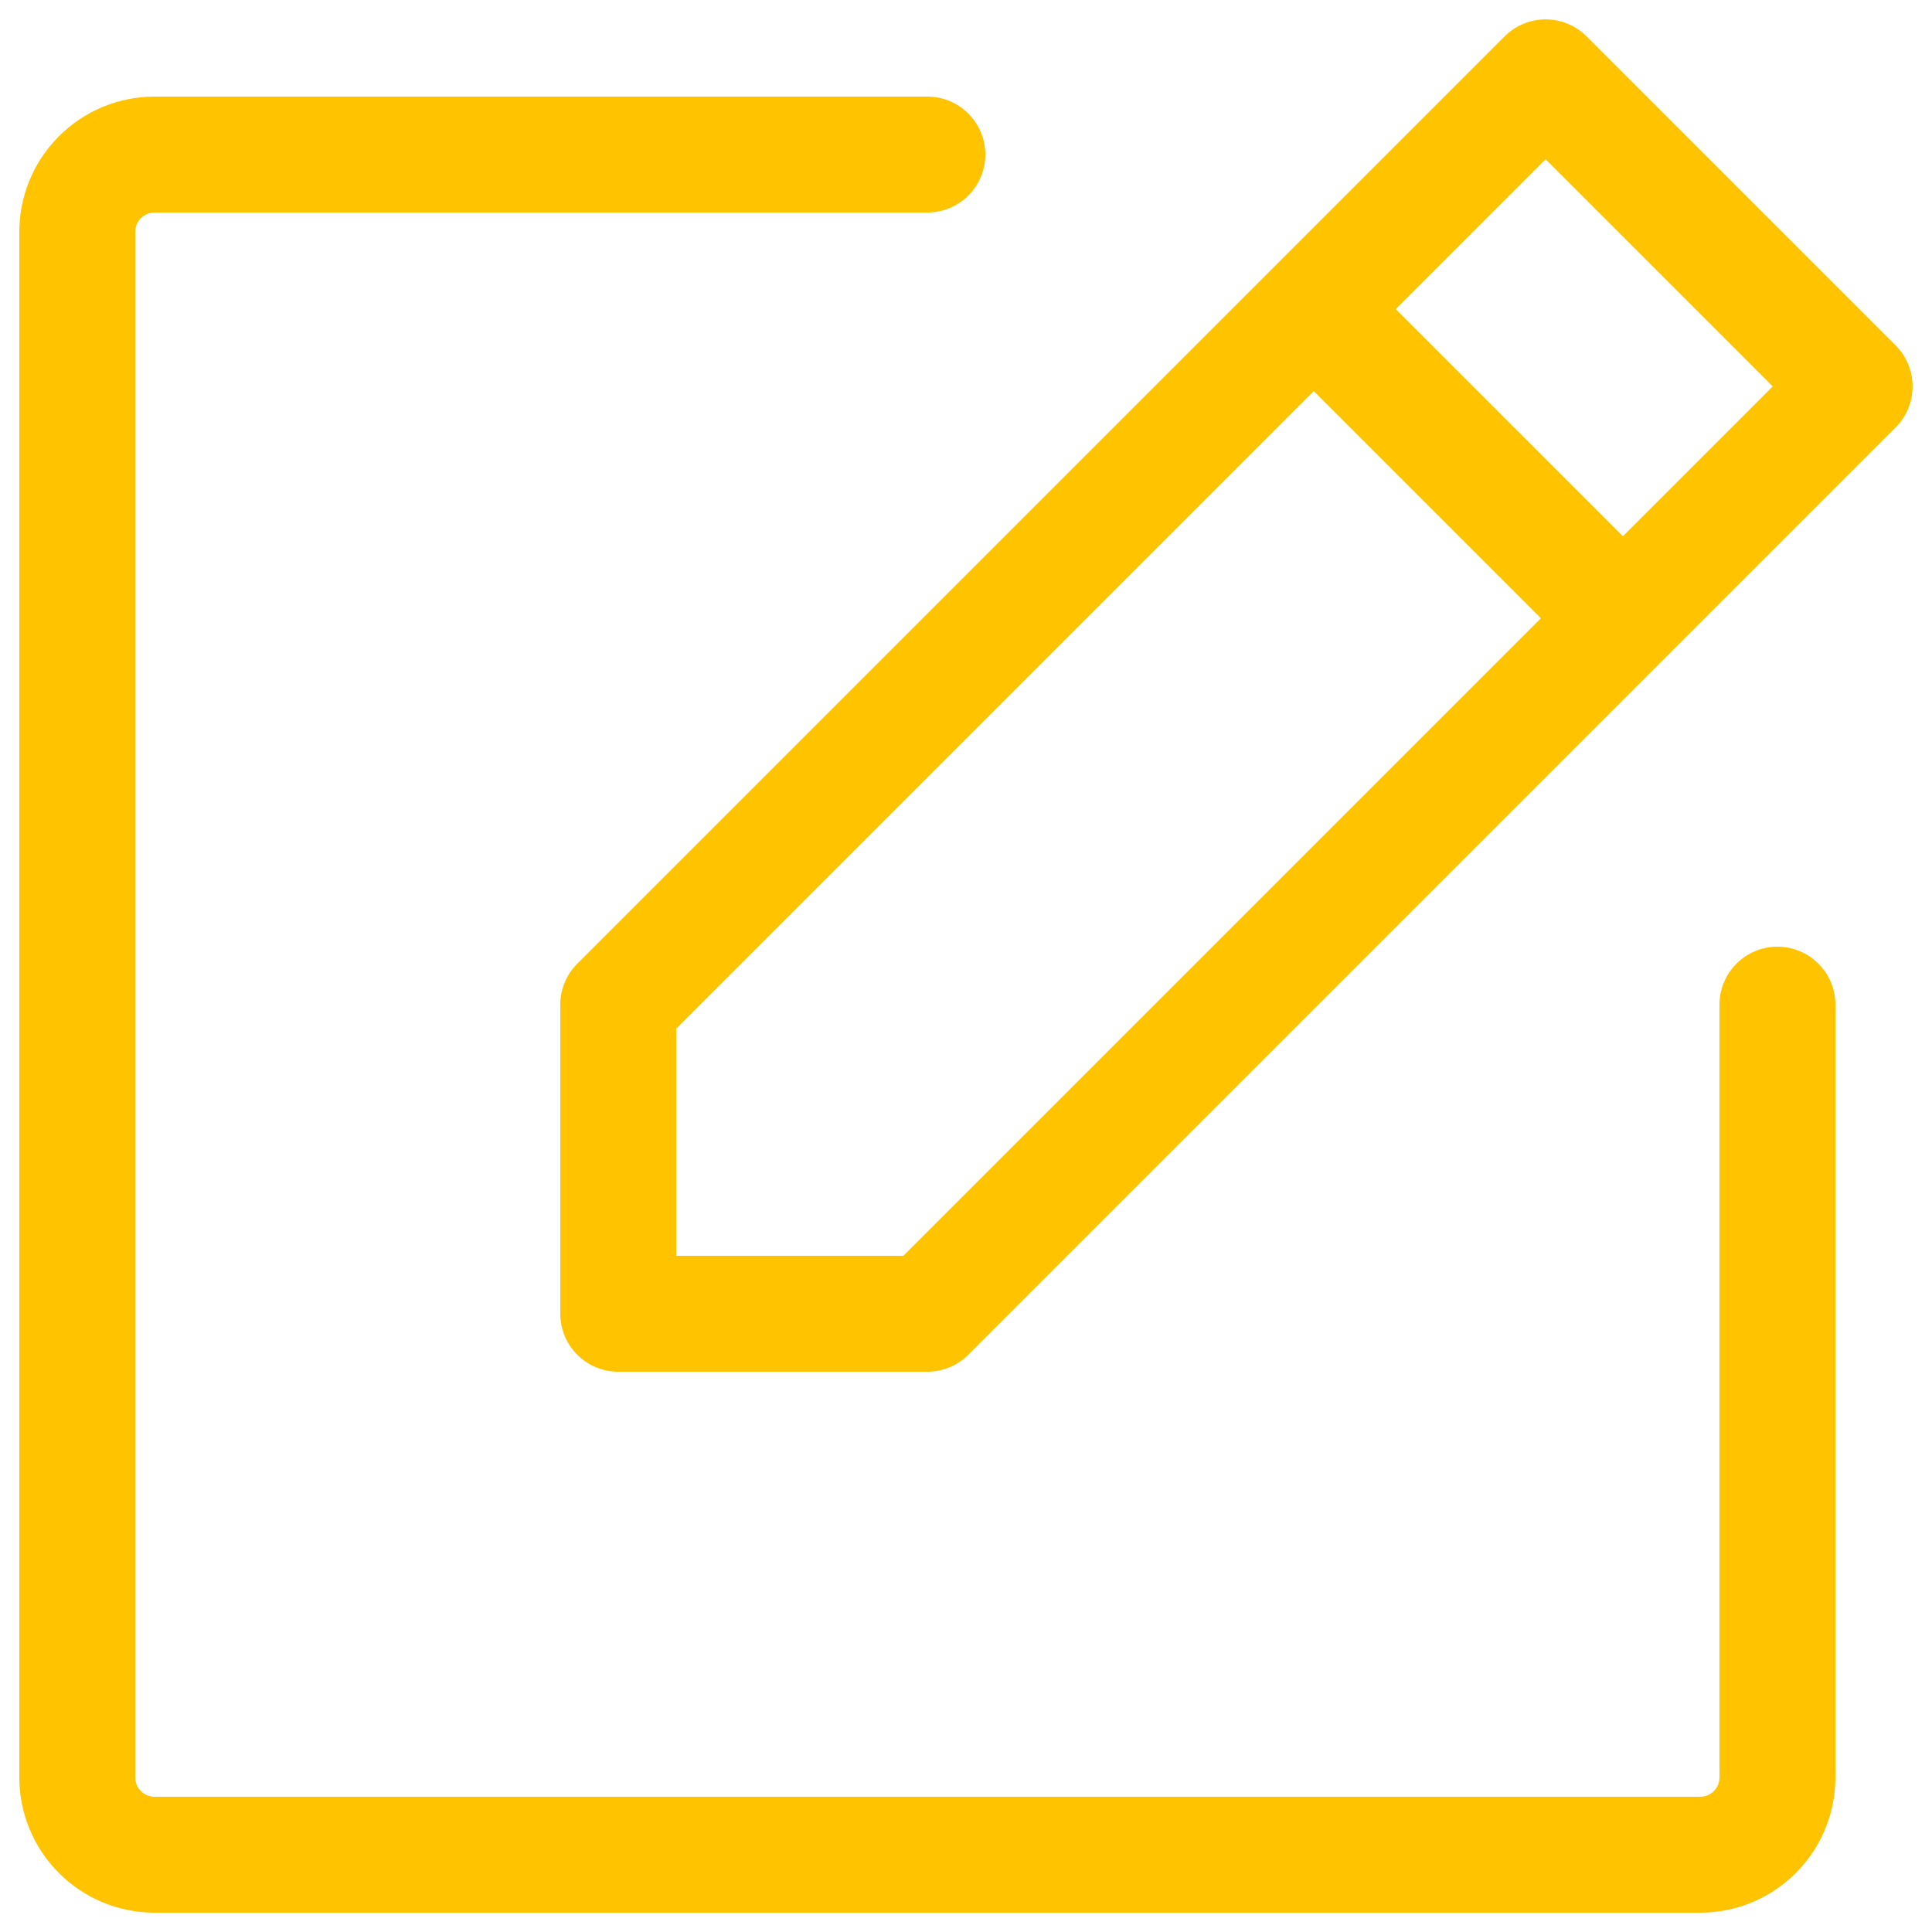
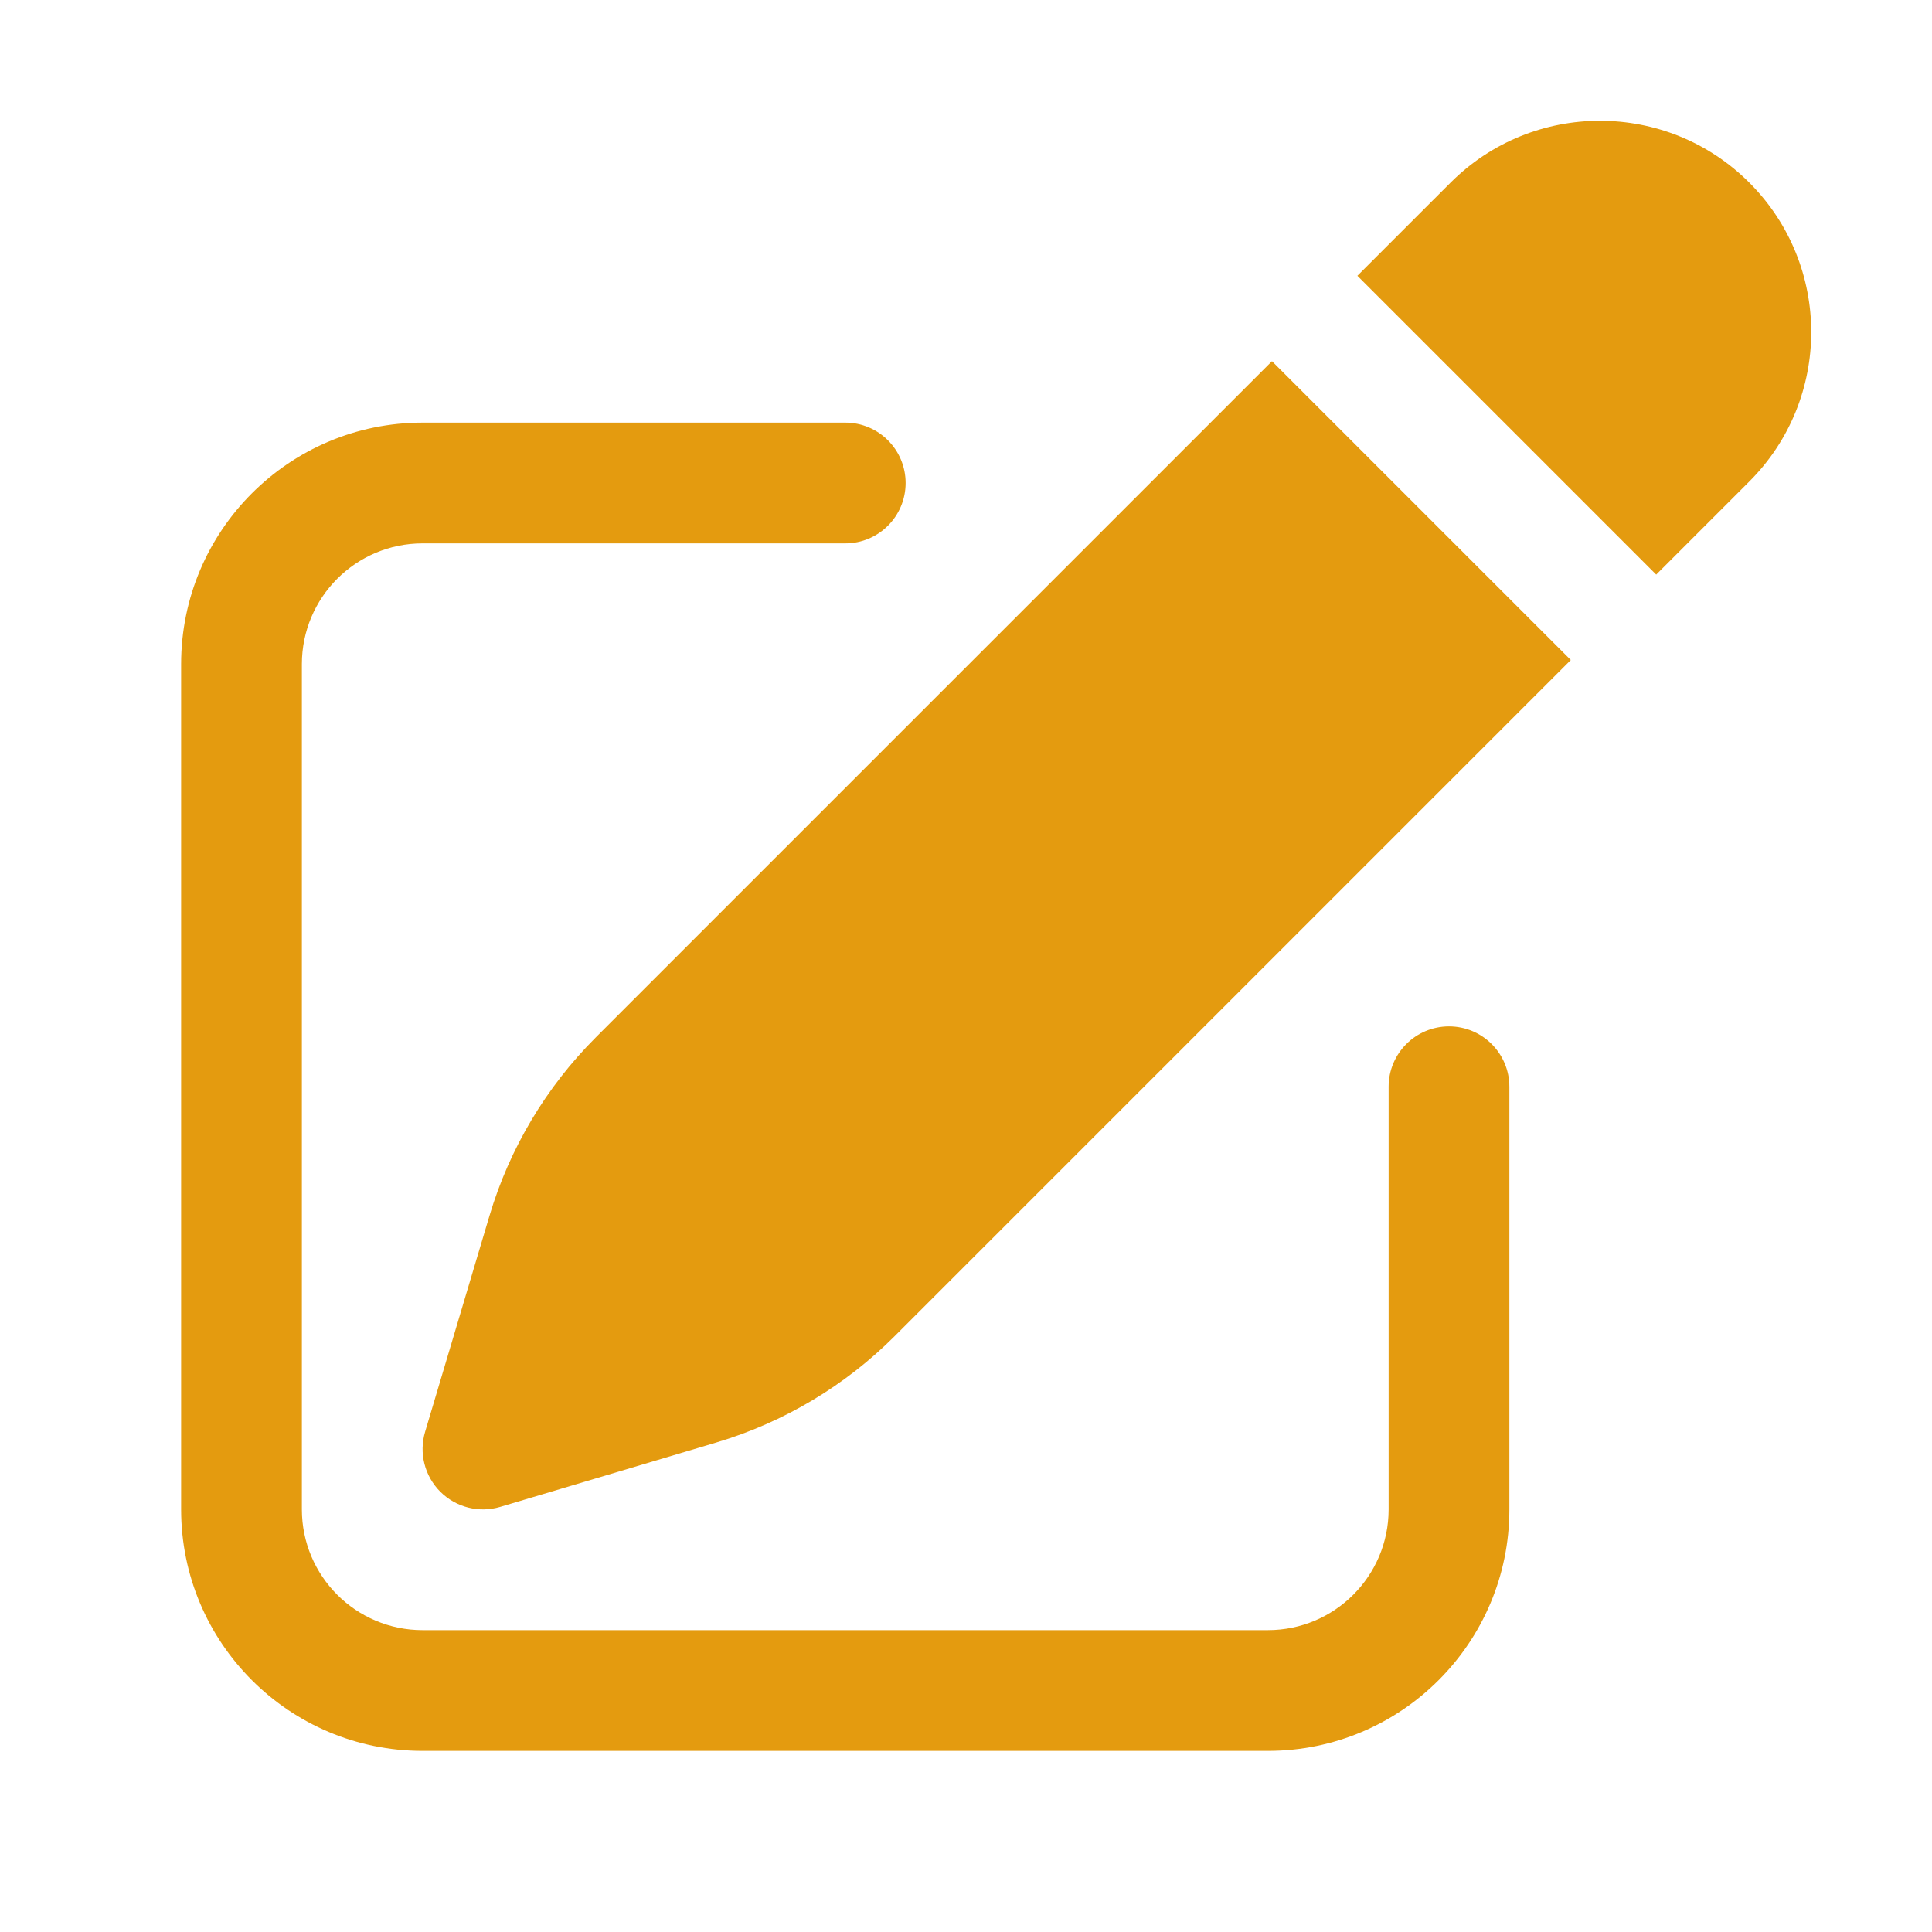
- <svg xmlns="http://www.w3.org/2000/svg" width="25" height="25" viewBox="0 0 25 25" fill="none">
-   <path d="M24.53 4.47L20.53 0.47C20.389 0.33 20.199 0.251 20 0.251C19.801 0.251 19.611 0.33 19.47 0.47L7.47 12.47C7.329 12.611 7.25 12.801 7.25 13V17C7.25 17.199 7.329 17.39 7.47 17.53C7.61 17.671 7.801 17.75 8 17.75H12C12.199 17.75 12.389 17.671 12.53 17.53L24.53 5.53C24.671 5.389 24.749 5.199 24.749 5C24.749 4.801 24.671 4.611 24.53 4.47ZM11.689 16.25H8.75V13.311L17 5.061L19.939 8L11.689 16.25ZM21 6.939L18.061 4L20 2.061L22.939 5L21 6.939ZM23.75 13V23C23.75 23.464 23.566 23.909 23.237 24.237C22.909 24.566 22.464 24.75 22 24.75H2C1.536 24.75 1.091 24.566 0.763 24.237C0.434 23.909 0.25 23.464 0.25 23V3C0.25 2.536 0.434 2.091 0.763 1.763C1.091 1.434 1.536 1.25 2 1.25H12C12.199 1.25 12.39 1.329 12.53 1.47C12.671 1.61 12.75 1.801 12.75 2C12.75 2.199 12.671 2.39 12.53 2.53C12.39 2.671 12.199 2.75 12 2.75H2C1.934 2.75 1.87 2.776 1.823 2.823C1.776 2.87 1.75 2.934 1.75 3V23C1.75 23.066 1.776 23.13 1.823 23.177C1.87 23.224 1.934 23.25 2 23.25H22C22.066 23.25 22.13 23.224 22.177 23.177C22.224 23.13 22.25 23.066 22.25 23V13C22.25 12.801 22.329 12.61 22.47 12.47C22.61 12.329 22.801 12.25 23 12.25C23.199 12.25 23.39 12.329 23.53 12.47C23.671 12.61 23.75 12.801 23.75 13Z" fill="#FFC300" />
+ <svg xmlns="http://www.w3.org/2000/svg" viewBox="0 0 24 24" fill="#E49B0F" class="w-6 h-6">
+   <path d="M21.731 2.269a2.625 2.625 0 0 0-3.712 0l-1.157 1.157 3.712 3.712 1.157-1.157a2.625 2.625 0 0 0 0-3.712ZM19.513 8.199l-3.712-3.712-8.4 8.4a5.25 5.25 0 0 0-1.32 2.214l-.8 2.685a.75.75 0 0 0 .933.933l2.685-.8a5.25 5.25 0 0 0 2.214-1.32l8.4-8.4Z" />
+   <path d="M5.25 5.25a3 3 0 0 0-3 3v10.5a3 3 0 0 0 3 3h10.5a3 3 0 0 0 3-3V13.5a.75.75 0 0 0-1.5 0v5.25a1.5 1.5 0 0 1-1.5 1.5H5.25a1.5 1.5 0 0 1-1.5-1.5V8.25a1.5 1.5 0 0 1 1.5-1.5h5.25a.75.75 0 0 0 0-1.5H5.25Z" />
</svg>
